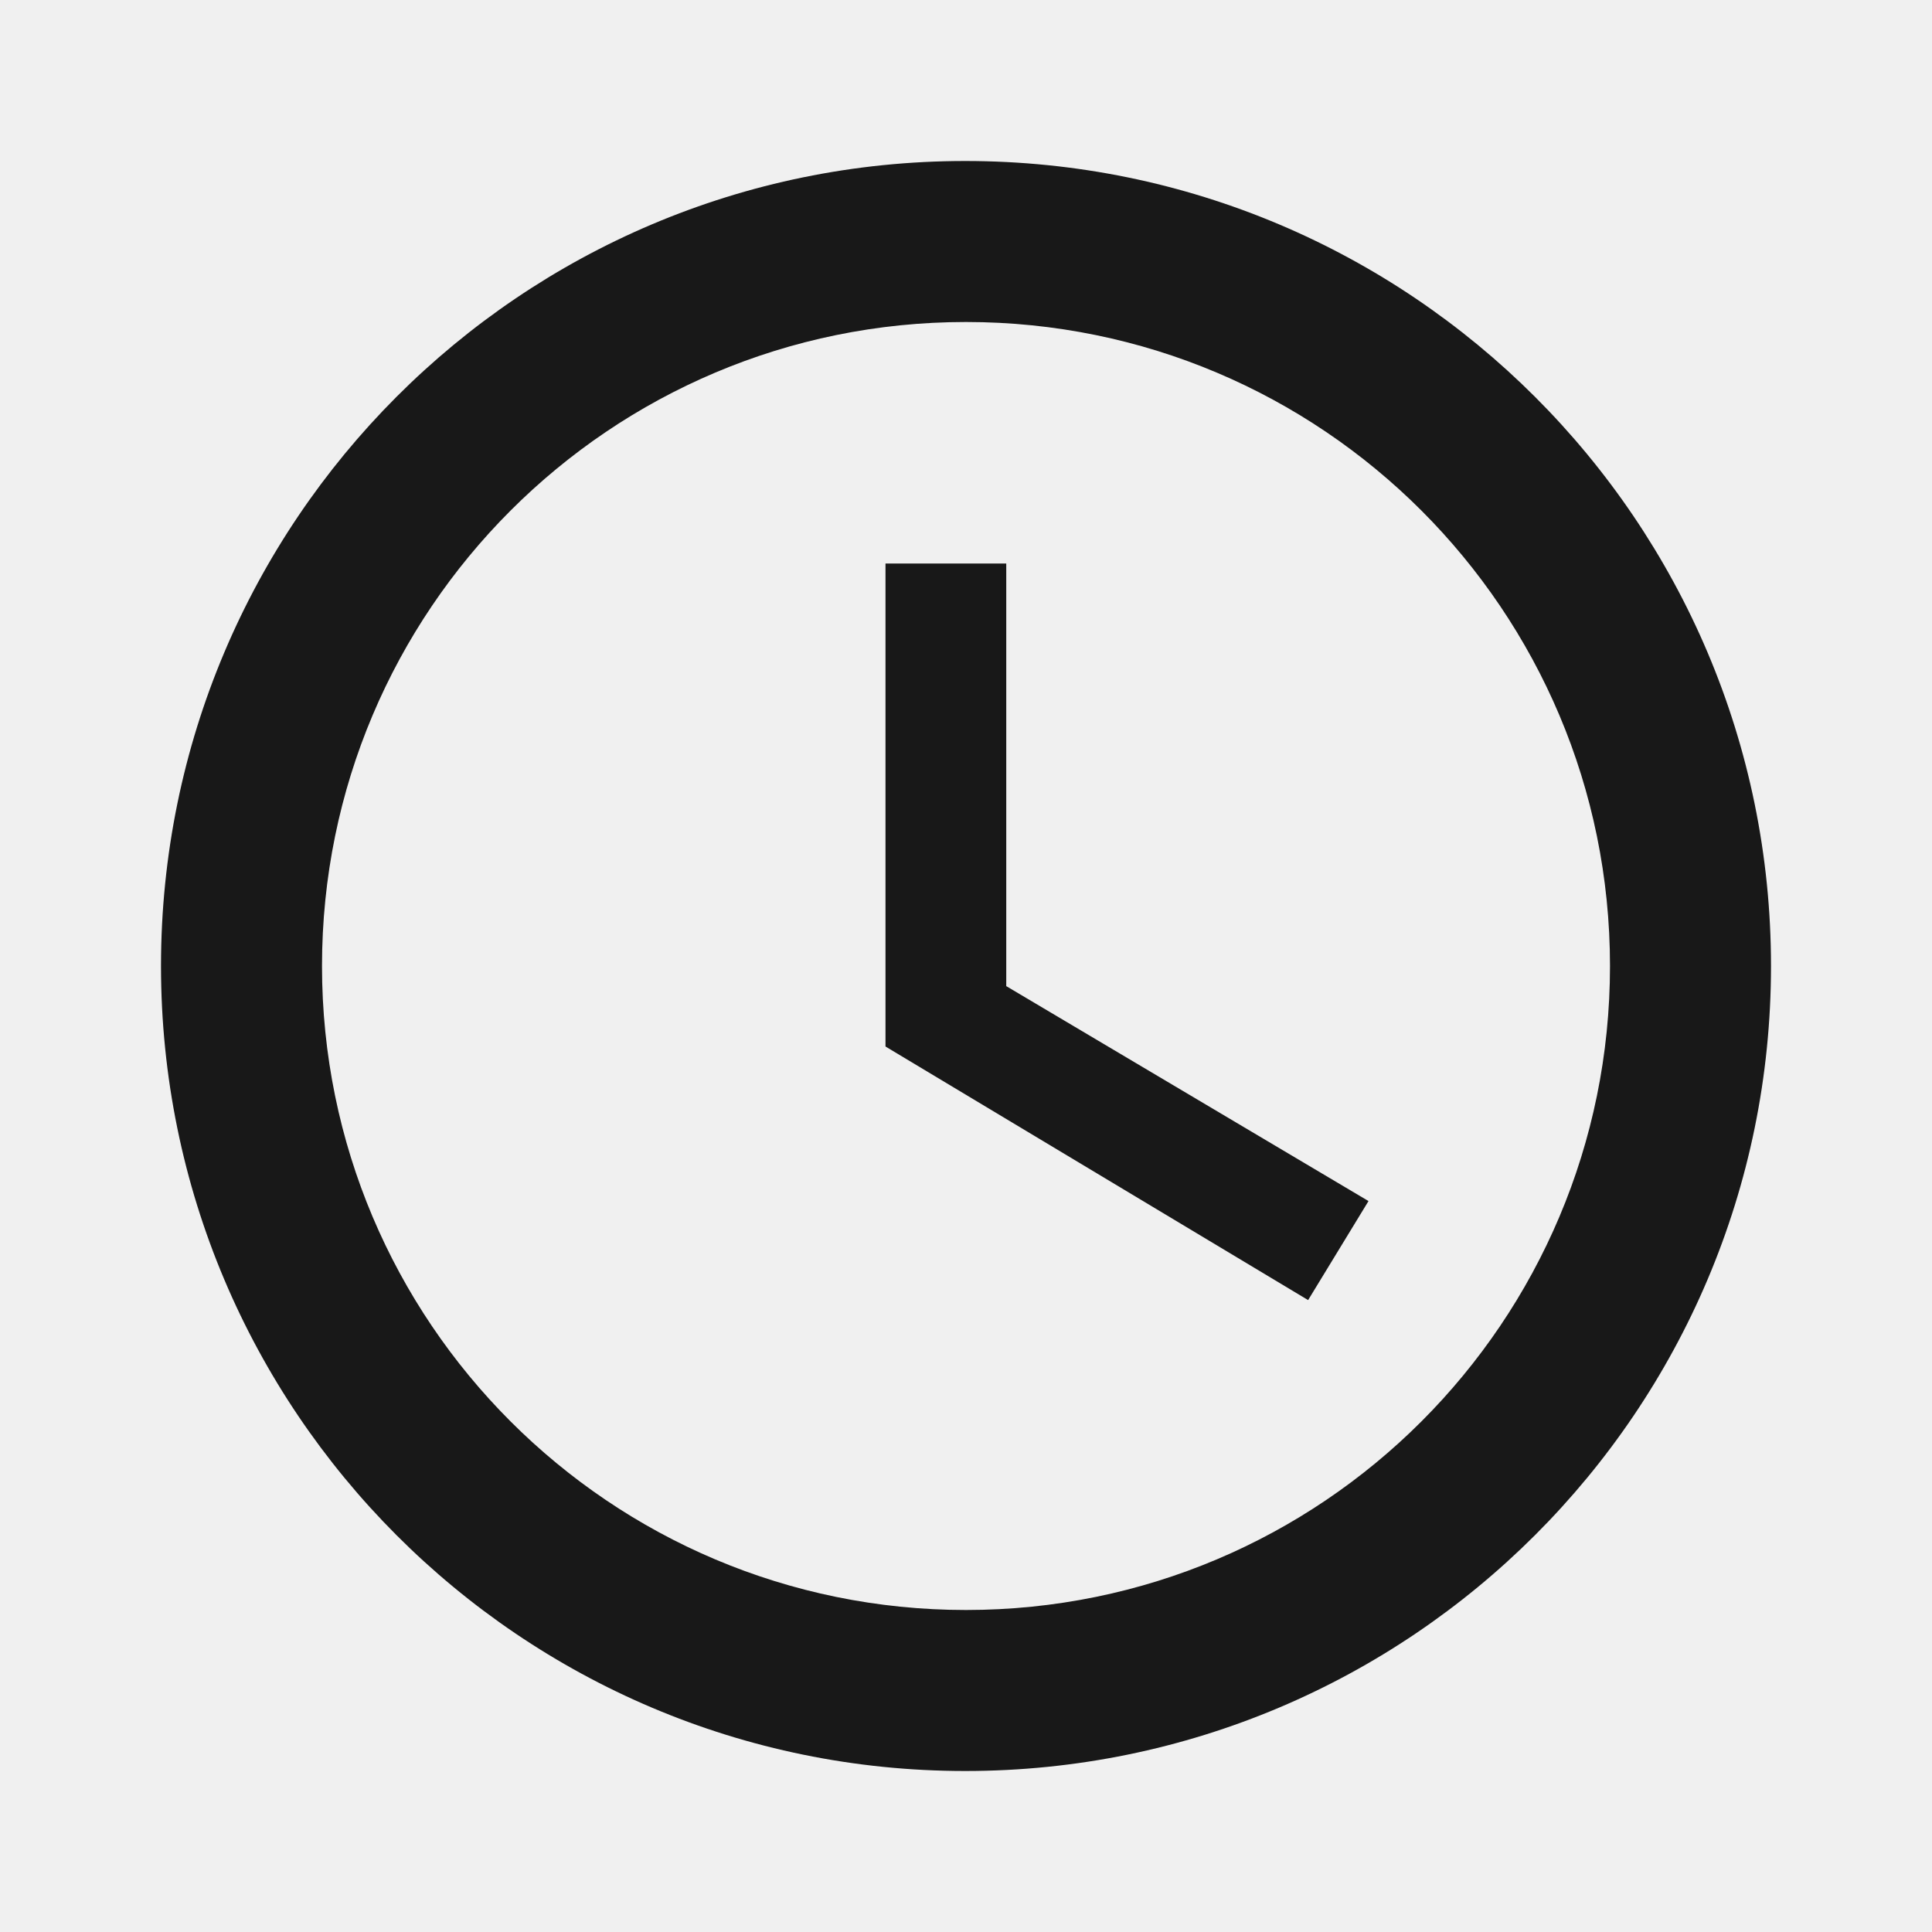
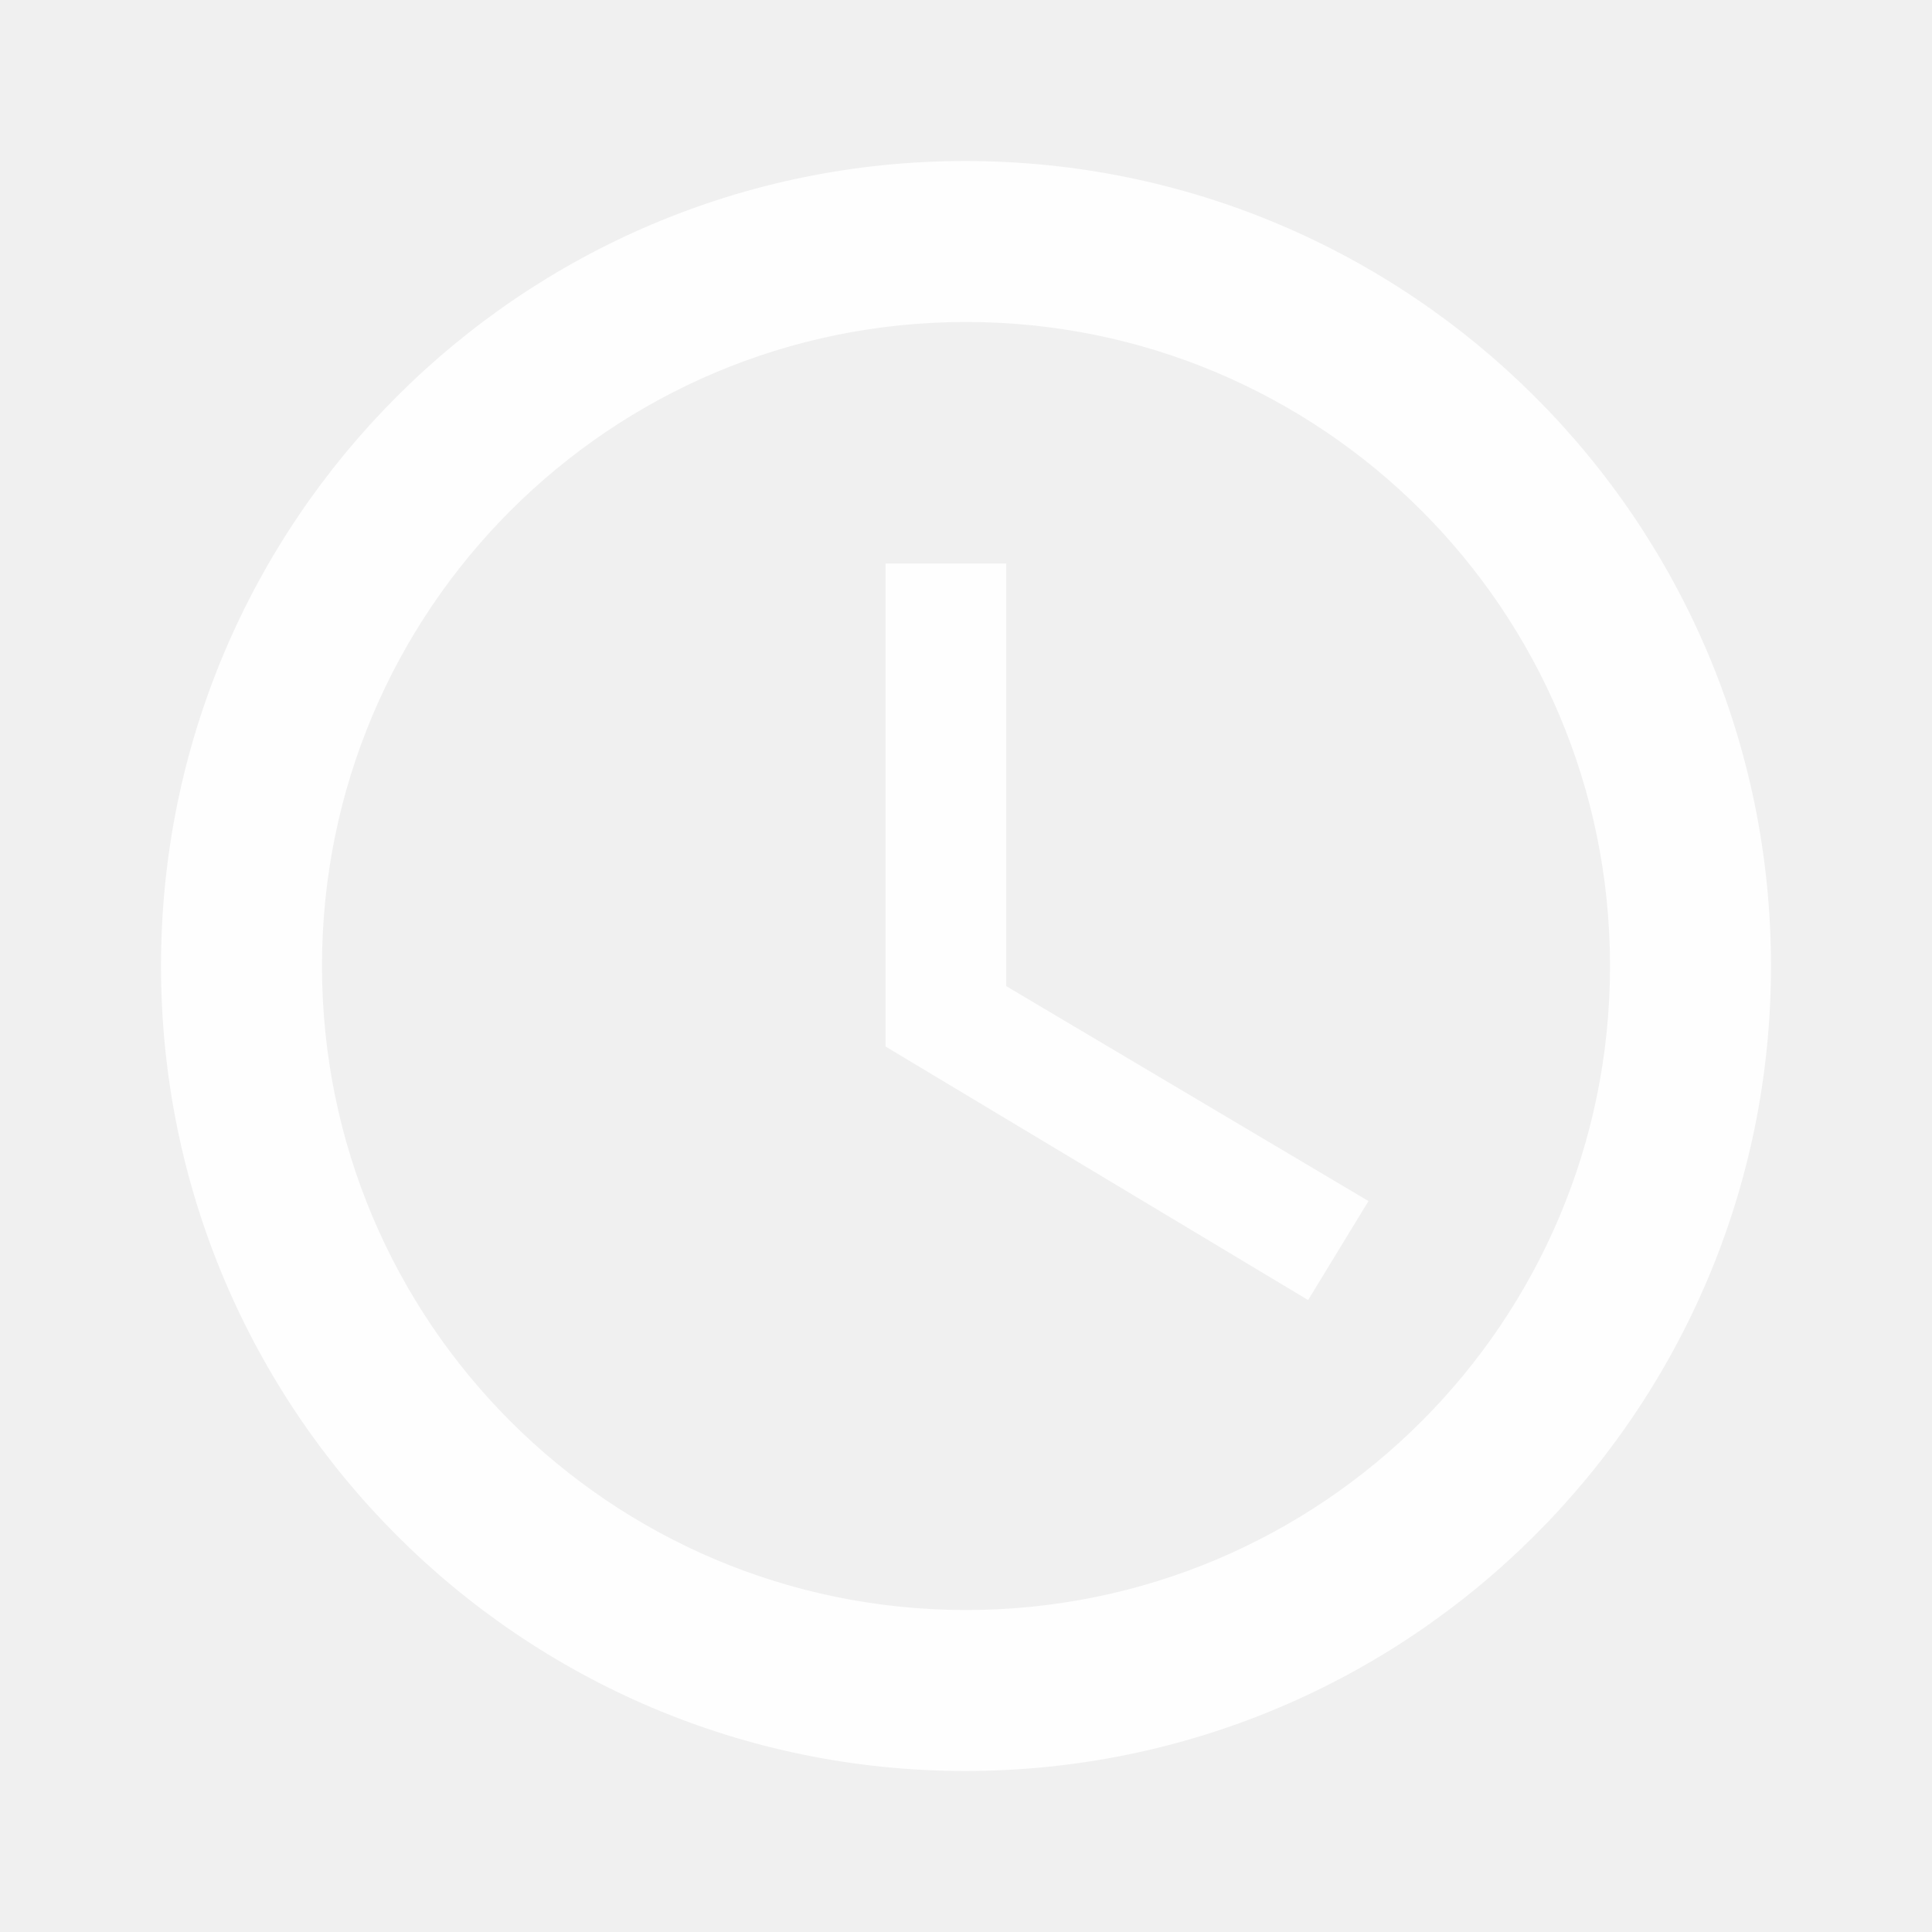
<svg xmlns="http://www.w3.org/2000/svg" width="24" height="24" viewBox="0 0 24 24">
-   <path fill-opacity=".9" d="M11.99 2c-5.52 0-9.99 4.48-9.99 10s4.47 10 9.99 10c5.53 0 10.01-4.48 10.01-10s-4.48-10-10.01-10zm.01 18c-4.42 0-8-3.58-8-8s3.58-8 8-8 8 3.58 8 8-3.58 8-8 8z" />
+   <path fill-opacity=".9" d="M11.99 2c-5.52 0-9.99 4.48-9.99 10s4.47 10 9.99 10c5.53 0 10.01-4.48 10.01-10s-4.48-10-10.01-10zm.01 18c-4.42 0-8-3.58-8-8s3.58-8 8-8 8 3.58 8 8-3.58 8-8 8z" fill="white" />
  <path d="M0 0h24v24h-24z" fill="none" />
-   <path fill-opacity=".9" d="M12.5 7h-1.5v6l5.25 3.15.75-1.23-4.5-2.67z" />
+   <path fill-opacity=".9" d="M12.5 7h-1.5v6l5.25 3.15.75-1.23-4.5-2.67z" fill="white" />
</svg>
